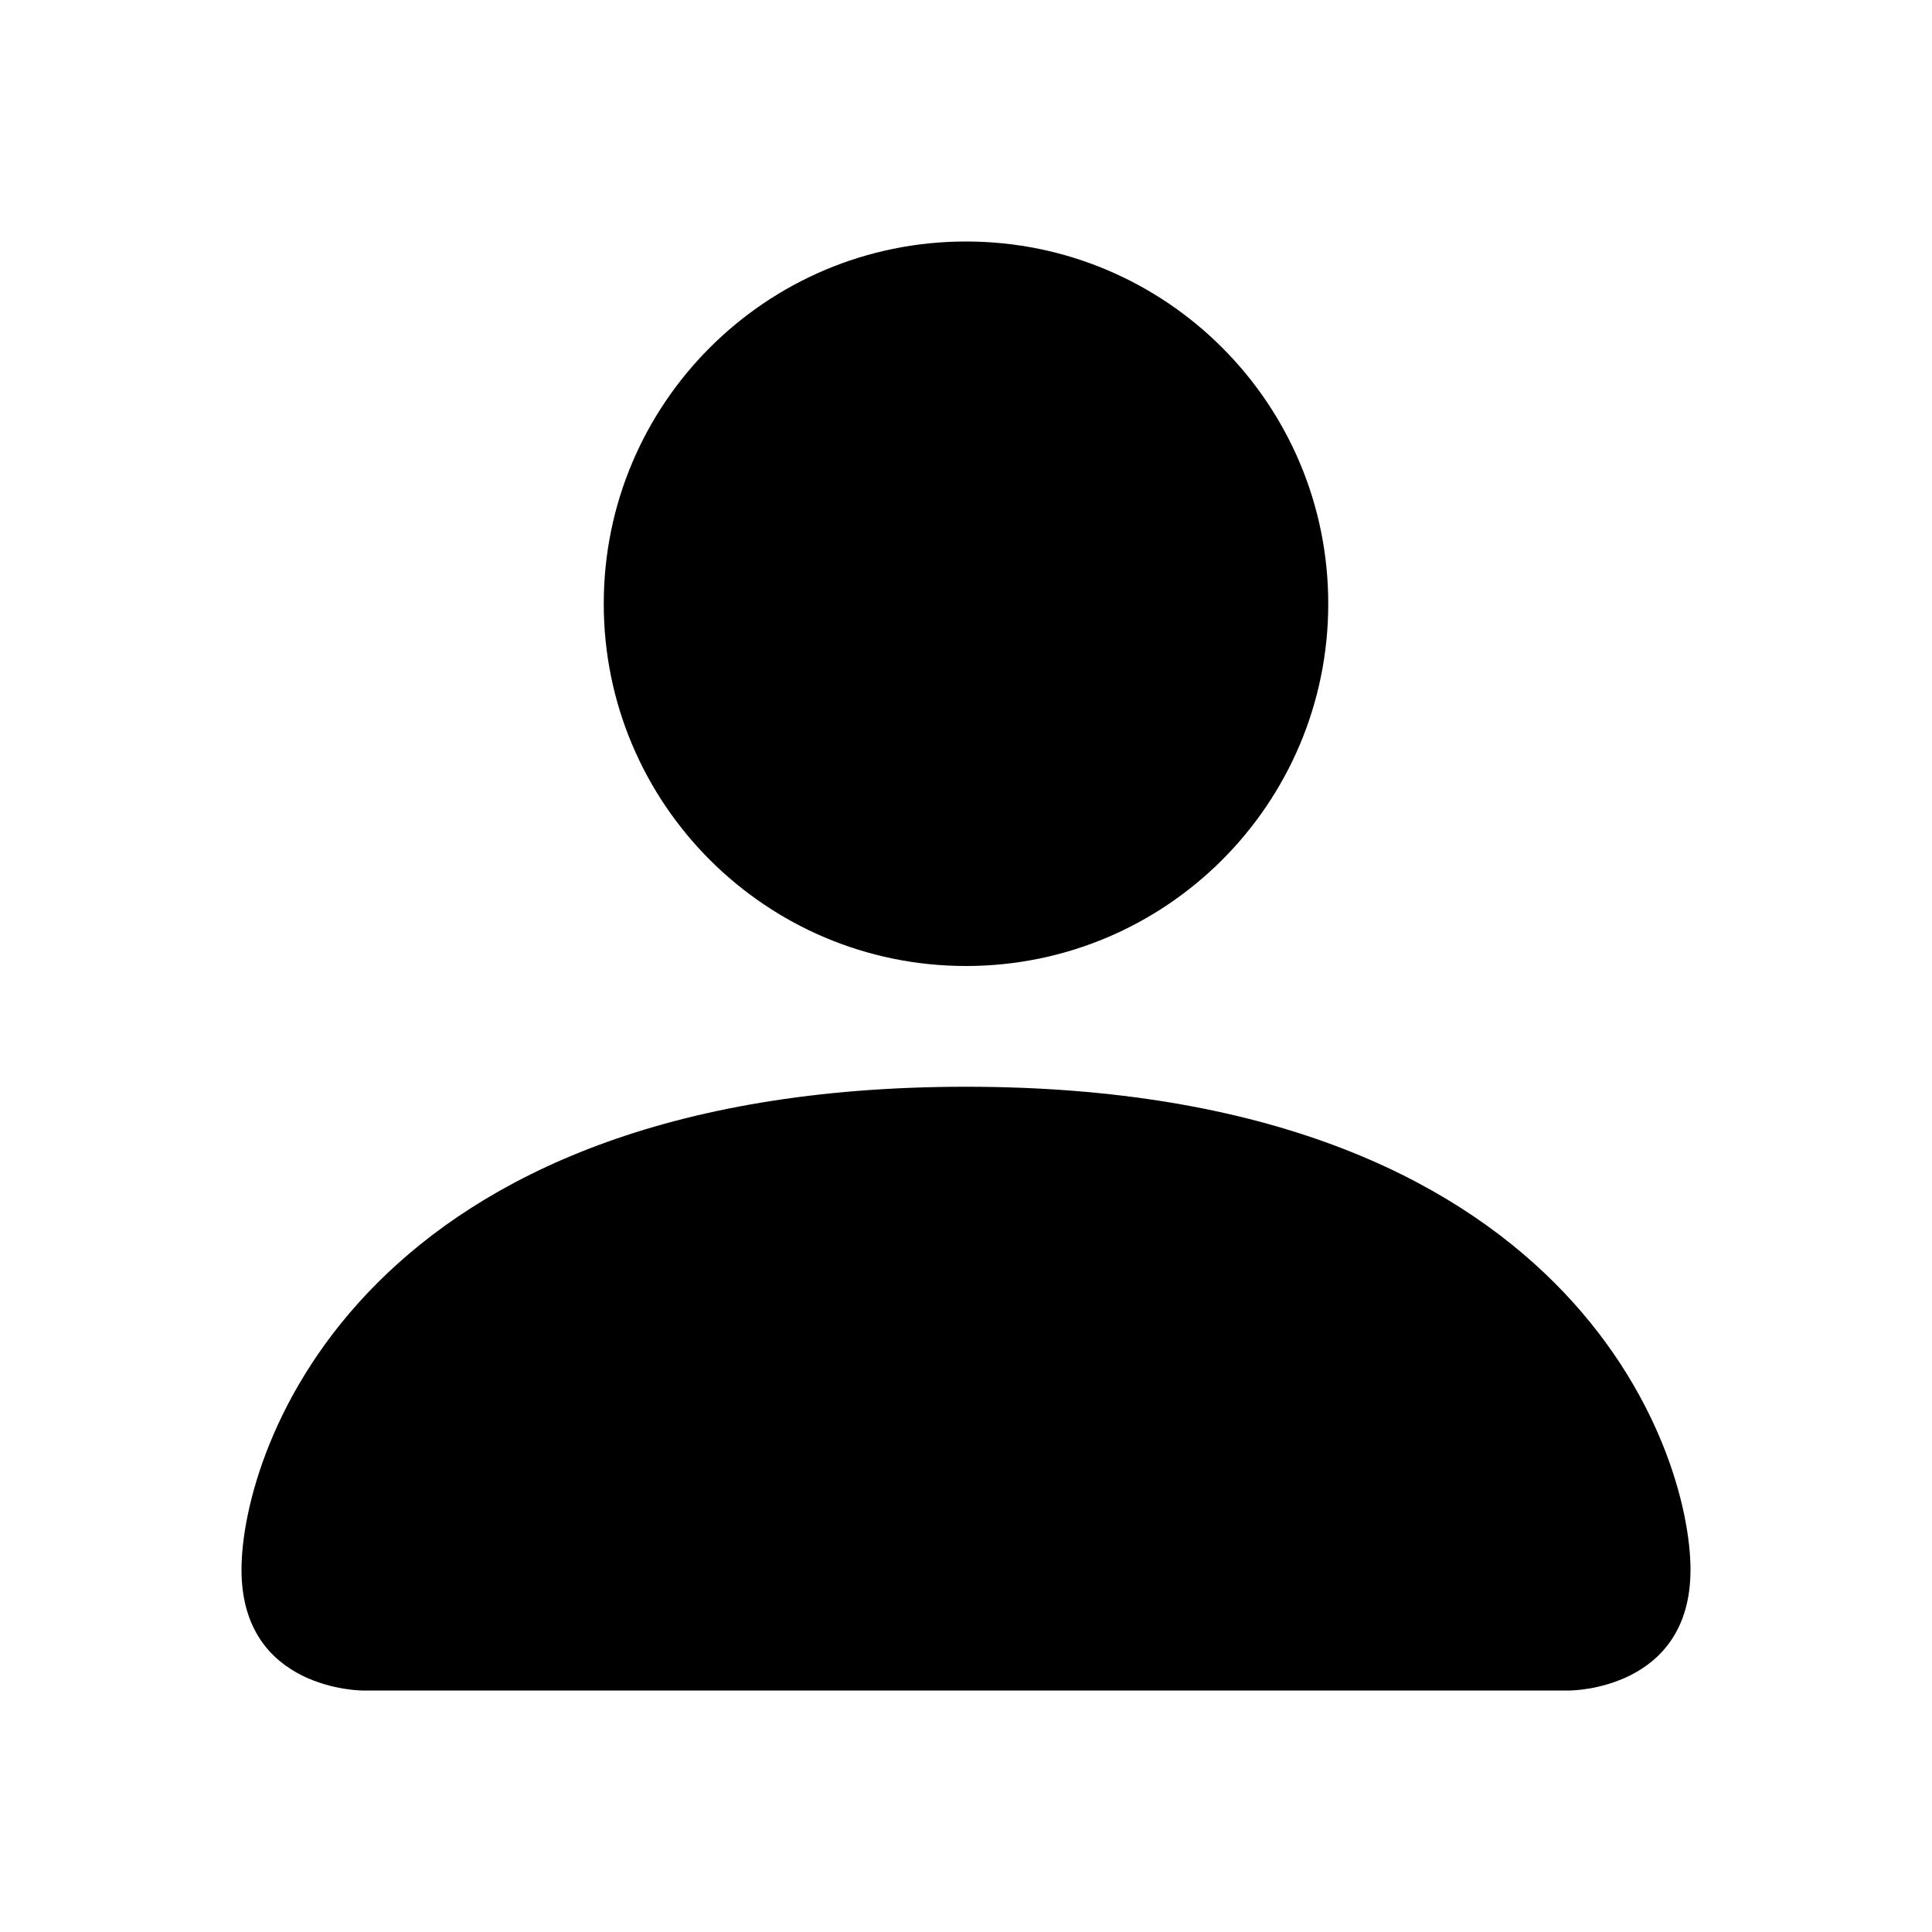
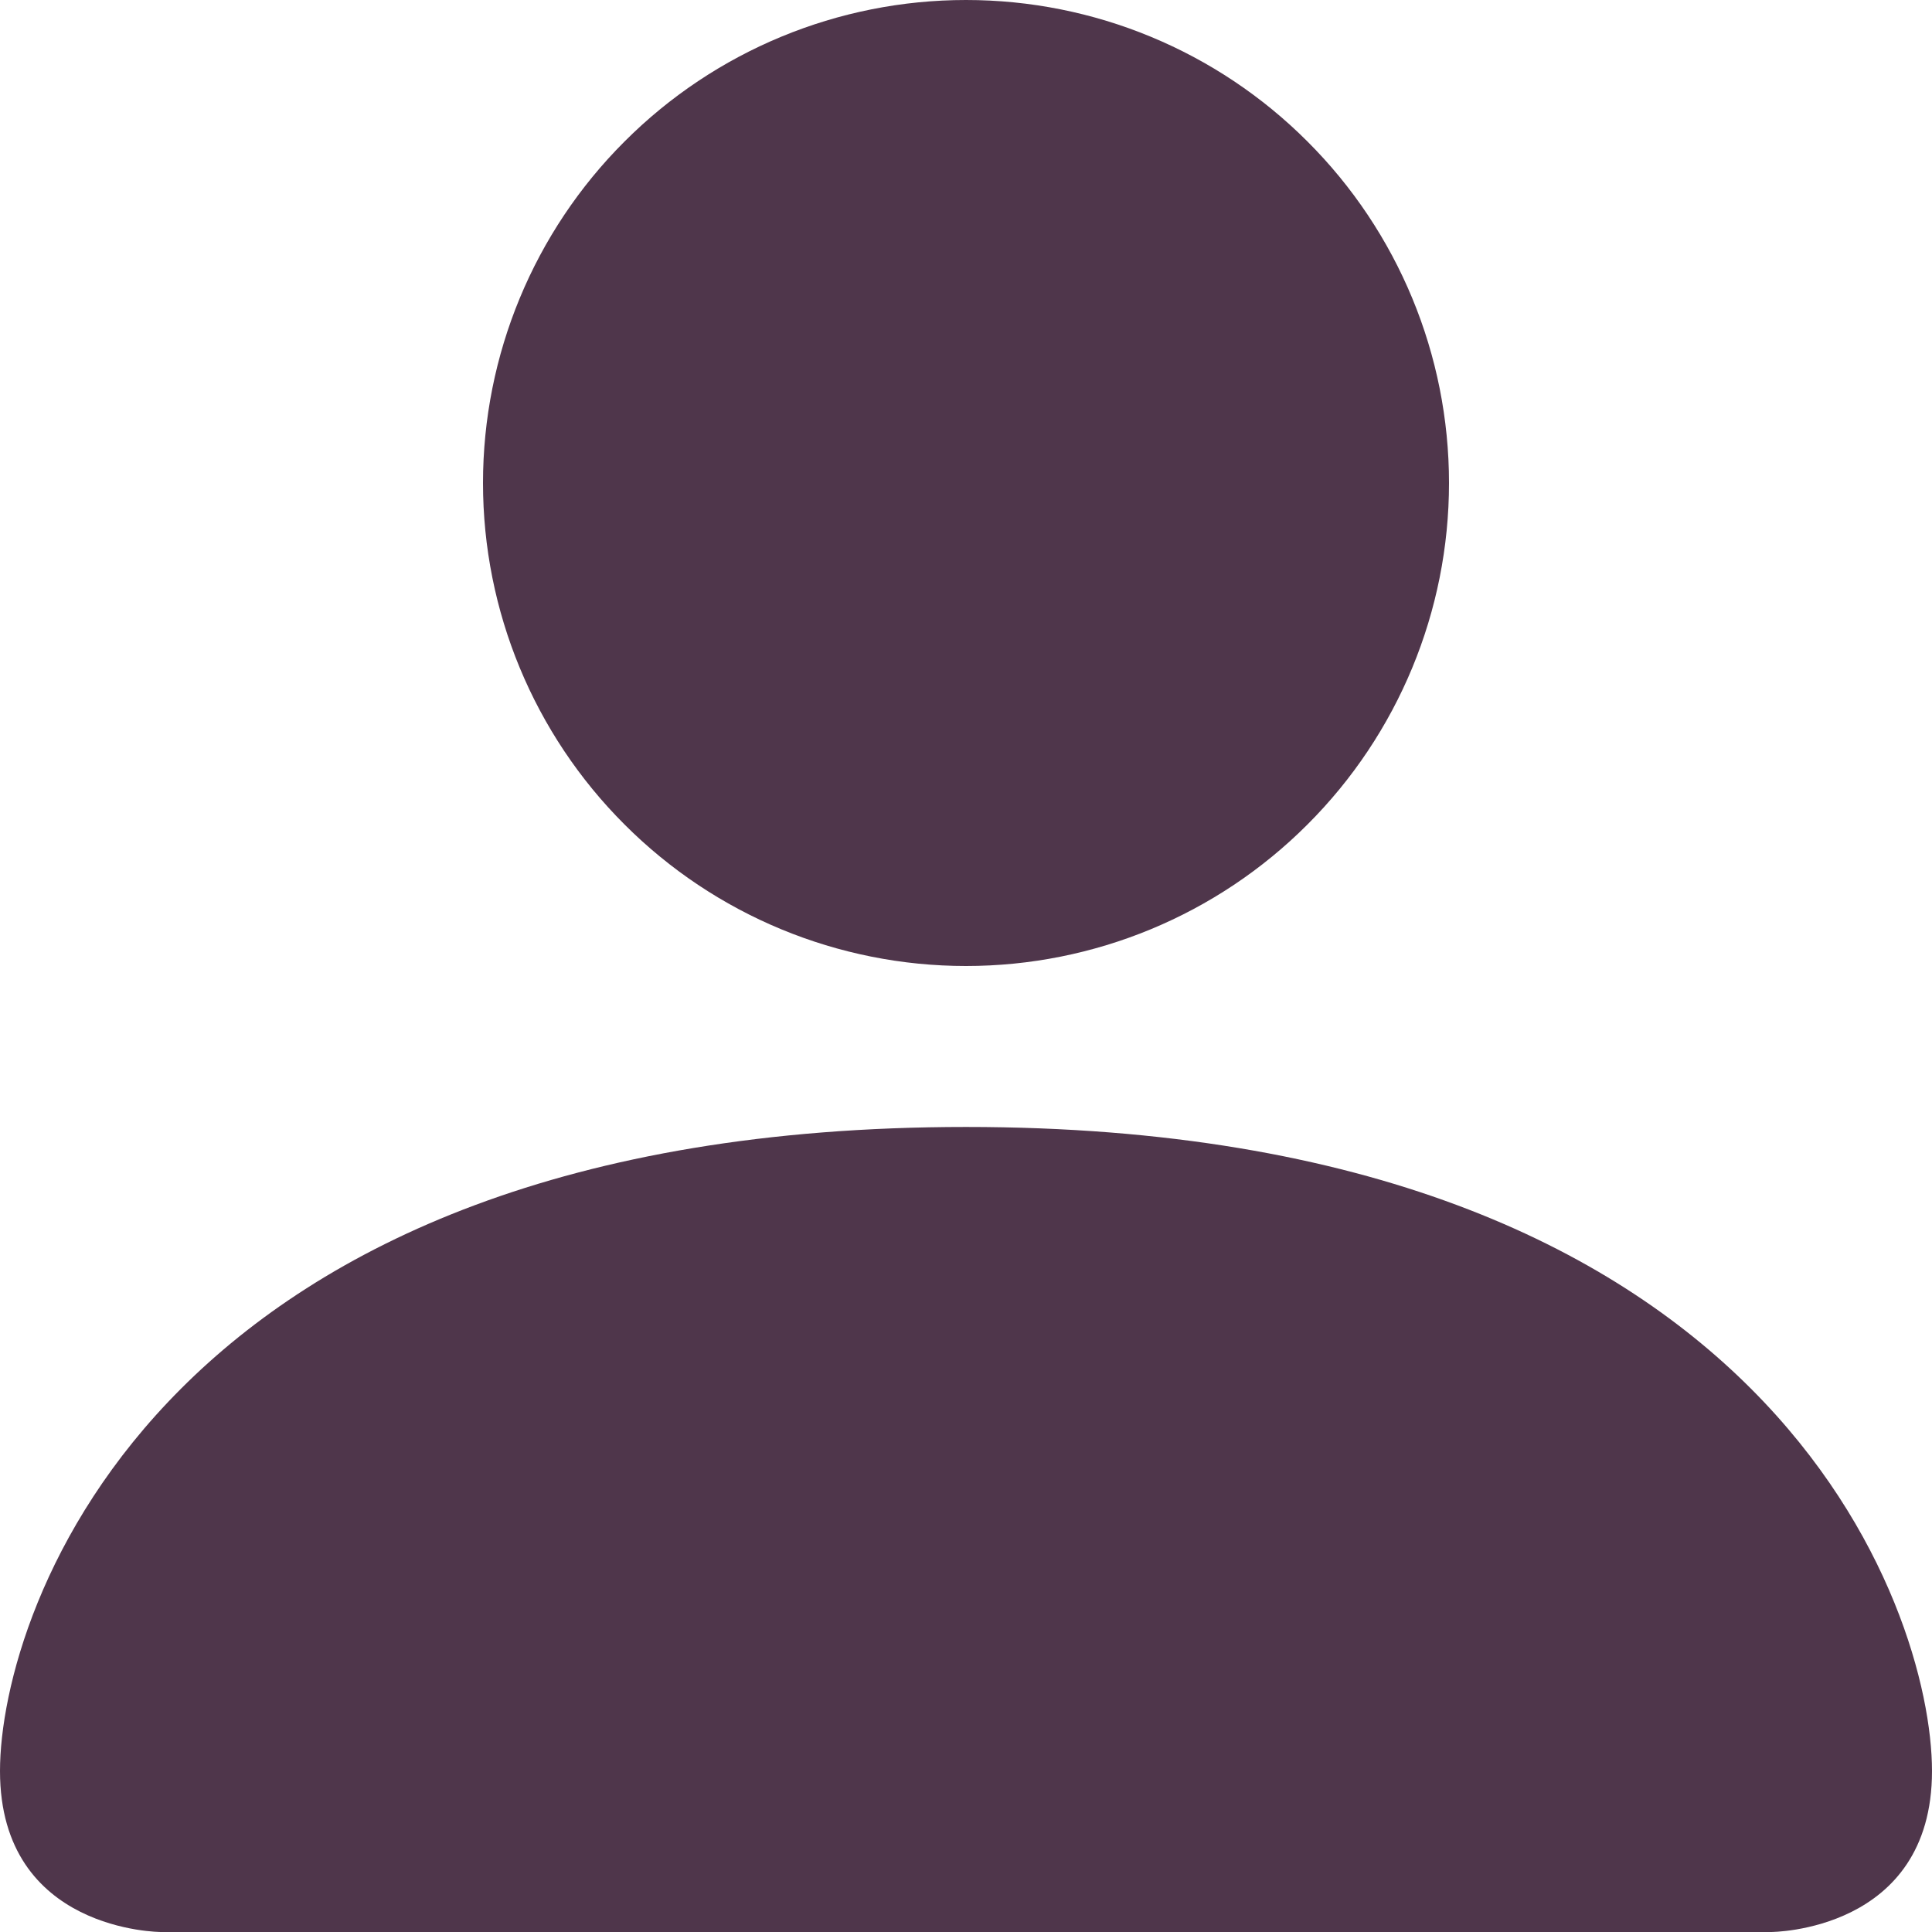
- <svg xmlns="http://www.w3.org/2000/svg" width="16" height="16" fill="currentColor" class="bi bi-person-fill" viewBox="0 0 16 16">
-   <path d="M3 14s-1 0-1-1 1-4 6-4 6 3 6 4-1 1-1 1zm5-6a3 3 0 1 0 0-6 3 3 0 0 0 0 6" />
+ <svg xmlns="http://www.w3.org/2000/svg" width="16" height="16" viewBox="0 0 16 16" fill="none">
+   <path d="M1.333 16C1.333 16 0 16 0 14.667C0 13.333 1.333 9.333 8 9.333C14.667 9.333 16 13.333 16 14.667C16 16 14.667 16 14.667 16H1.333ZM8 8C9.061 8 10.078 7.579 10.828 6.828C11.579 6.078 12 5.061 12 4C12 2.939 11.579 1.922 10.828 1.172C10.078 0.421 9.061 0 8 0C6.939 0 5.922 0.421 5.172 1.172C4.421 1.922 4 2.939 4 4C4 5.061 4.421 6.078 5.172 6.828C5.922 7.579 6.939 8 8 8Z" fill="#4F364B" />
</svg>
